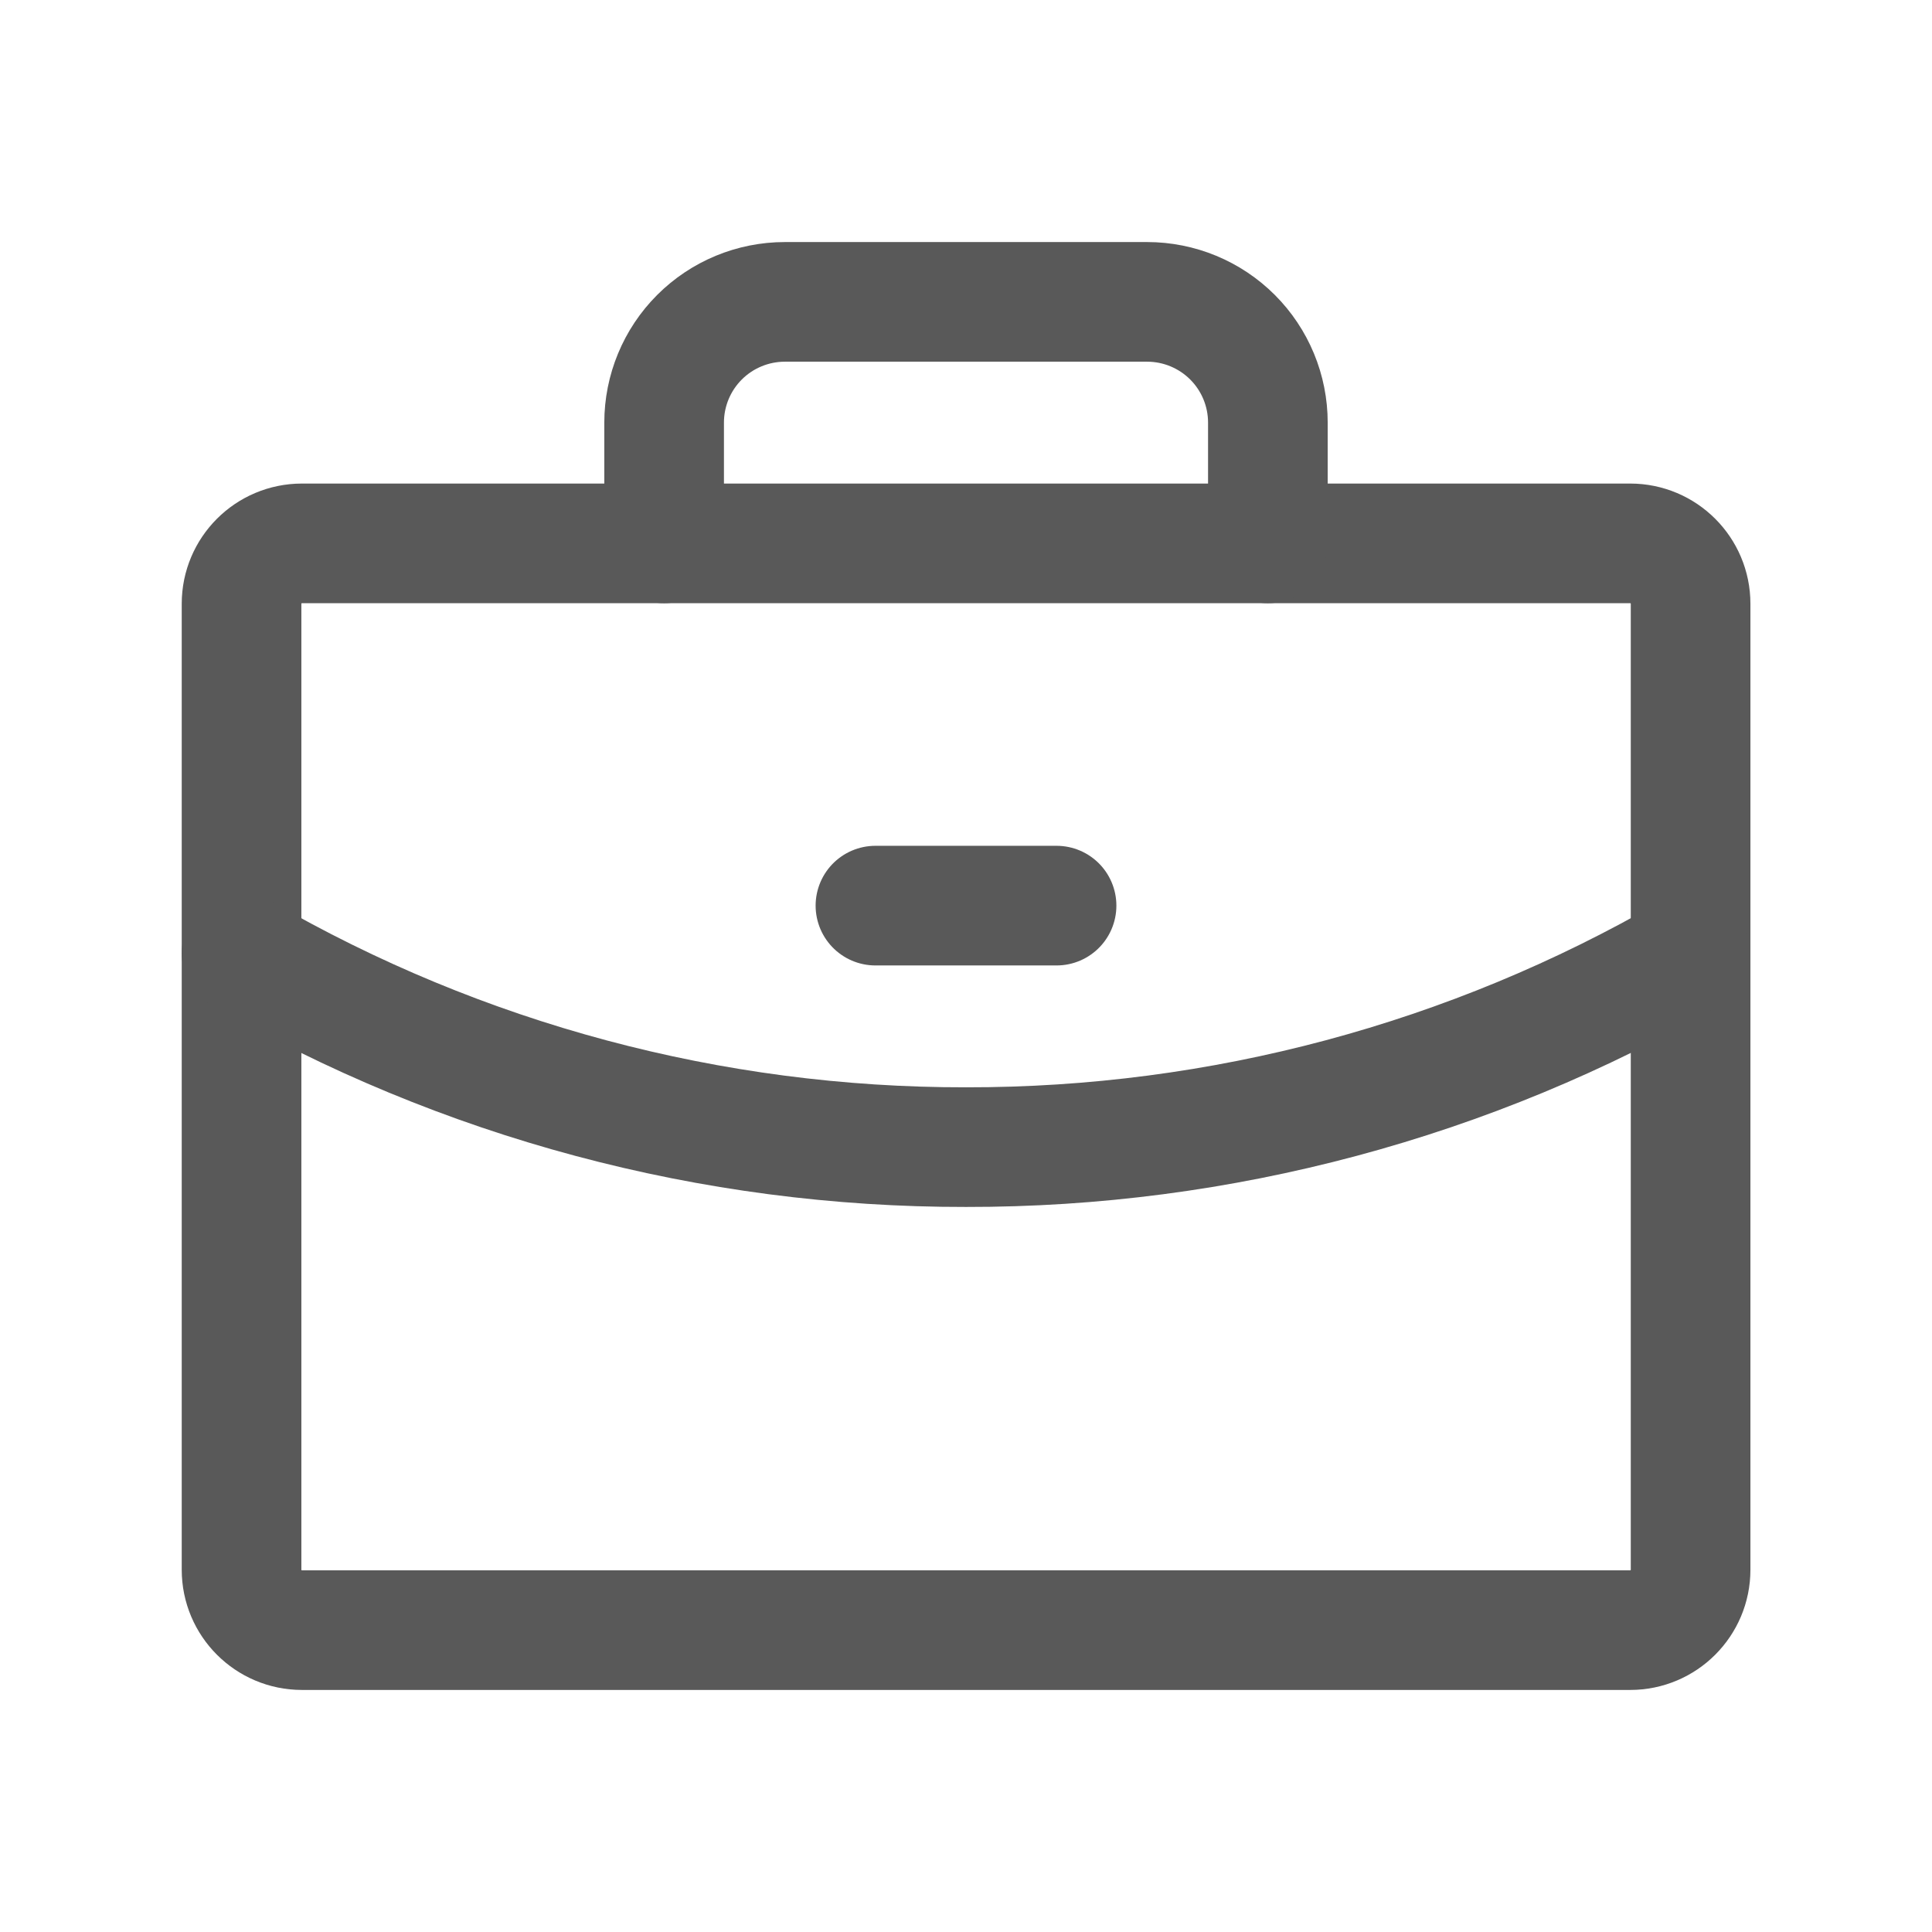
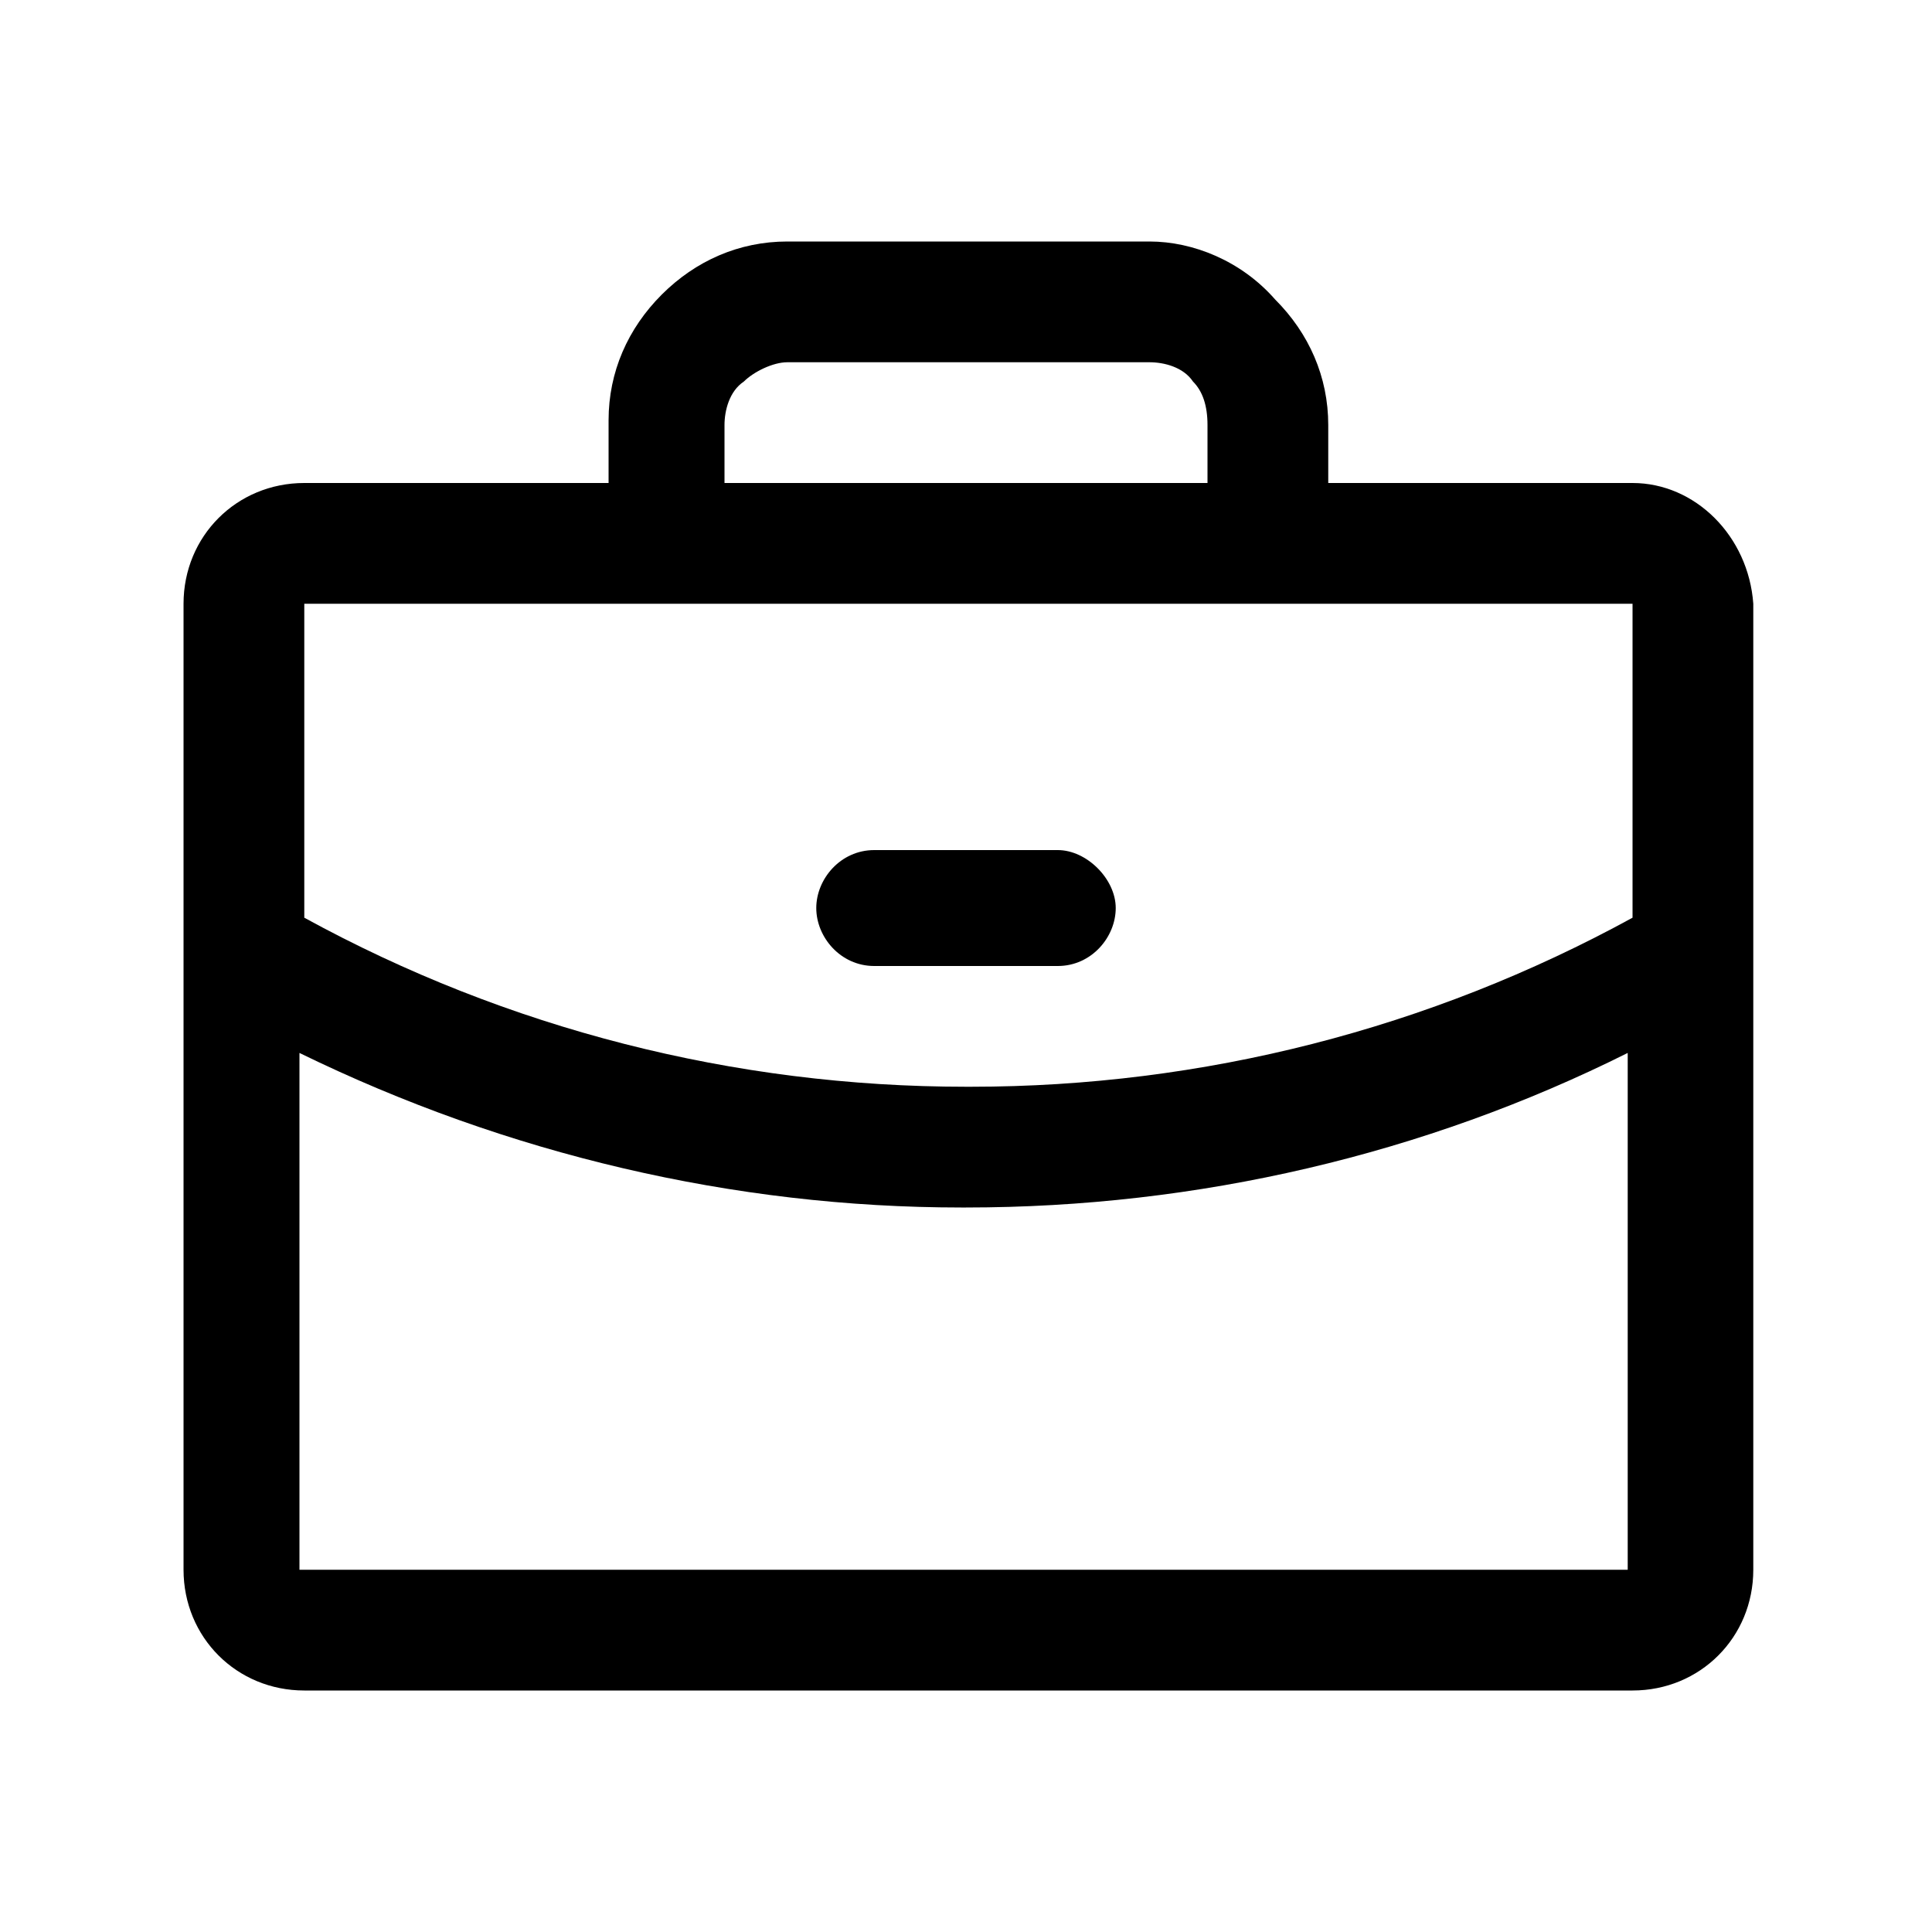
- <svg xmlns="http://www.w3.org/2000/svg" width="40" height="40" viewBox="0 0 40 40" fill="none">
-   <path d="M33.752 11.25H6.251C5.561 11.25 5.001 11.81 5.001 12.5V32.5C5.001 33.19 5.561 33.75 6.251 33.75H33.752C34.442 33.75 35.002 33.19 35.002 32.5V12.5C35.002 11.81 34.442 11.25 33.752 11.25Z" stroke="#595959" stroke-width="2.477" stroke-linecap="round" stroke-linejoin="round" />
-   <path d="M26.25 11.25V8.75C26.25 8.087 25.987 7.451 25.518 6.982C25.049 6.513 24.413 6.25 23.75 6.25H16.25C15.587 6.25 14.951 6.513 14.482 6.982C14.013 7.451 13.75 8.087 13.75 8.75V11.25" stroke="#595959" stroke-width="2.477" stroke-linecap="round" stroke-linejoin="round" />
-   <path d="M35.001 19.736C30.442 22.373 25.267 23.758 20 23.75C14.734 23.758 9.559 22.374 5.001 19.737" stroke="#595959" stroke-width="2.477" stroke-linecap="round" stroke-linejoin="round" />
-   <path d="M18.125 18.75H21.875" stroke="#595959" stroke-width="2.477" stroke-linecap="round" stroke-linejoin="round" />
+ <svg xmlns="http://www.w3.org/2000/svg" fill="currentColor" viewBox="0 0 40 40">
+   <path d="M33.8 10h-6.3V8.8c0-1-.4-1.9-1.1-2.6-.7-.8-1.7-1.2-2.6-1.2h-7.5c-1 0-1.9.4-2.6 1.1-.7.7-1.1 1.6-1.1 2.6V10H6.3c-1.4 0-2.5 1.1-2.5 2.5v20c0 1.4 1.1 2.5 2.5 2.5h27.5c1.4 0 2.5-1.1 2.5-2.5v-20c-.1-1.4-1.2-2.5-2.5-2.5zM15 8.8c0-.3.1-.7.4-.9.2-.2.6-.4.9-.4h7.5c.3 0 .7.1.9.4.2.2.3.5.3.9V10H15V8.8zm18.8 3.7V19c-4.2 2.3-8.9 3.5-13.7 3.5H20c-4.8 0-9.5-1.2-13.7-3.5v-6.5h27.5zm-27.6 20V21.8c4.3 2.1 9 3.2 13.7 3.2h.1c4.8 0 9.5-1.1 13.7-3.2v10.7H6.2z" />
+   <path d="M18.1 20h3.8c.7 0 1.2-.6 1.2-1.2s-.6-1.2-1.2-1.2h-3.8c-.7 0-1.2.6-1.2 1.2s.5 1.2 1.2 1.2z" />
</svg>
